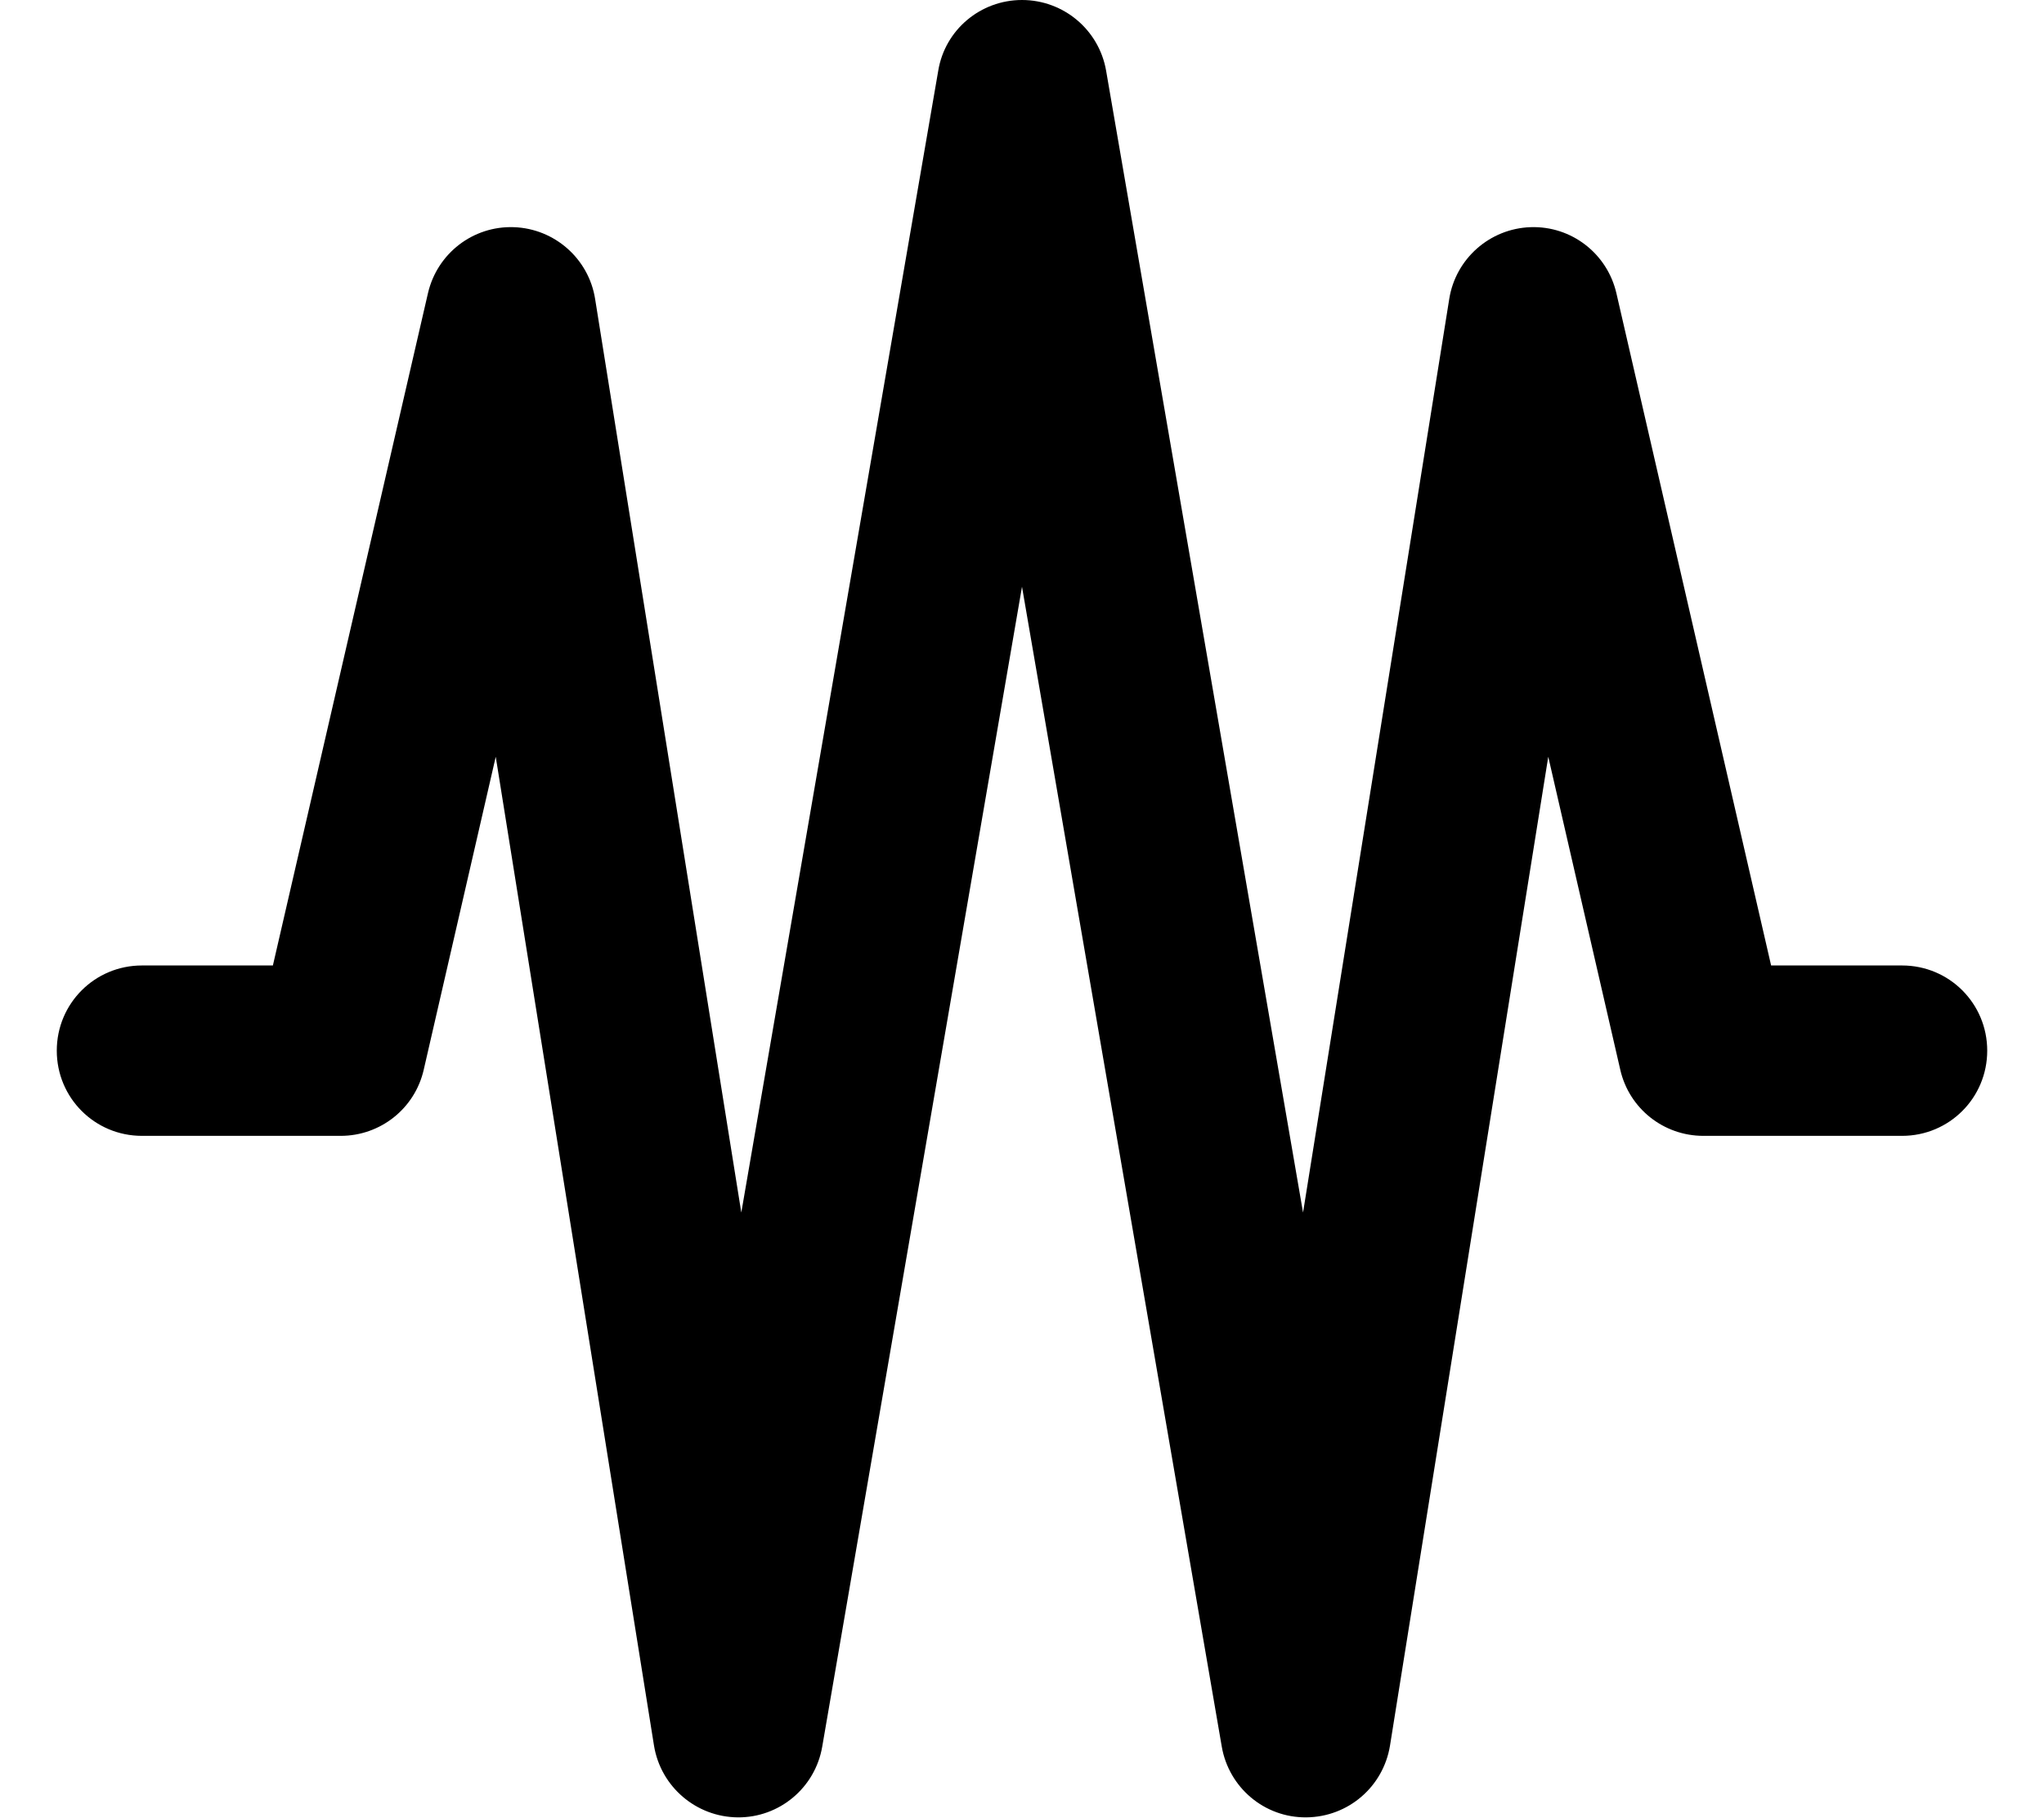
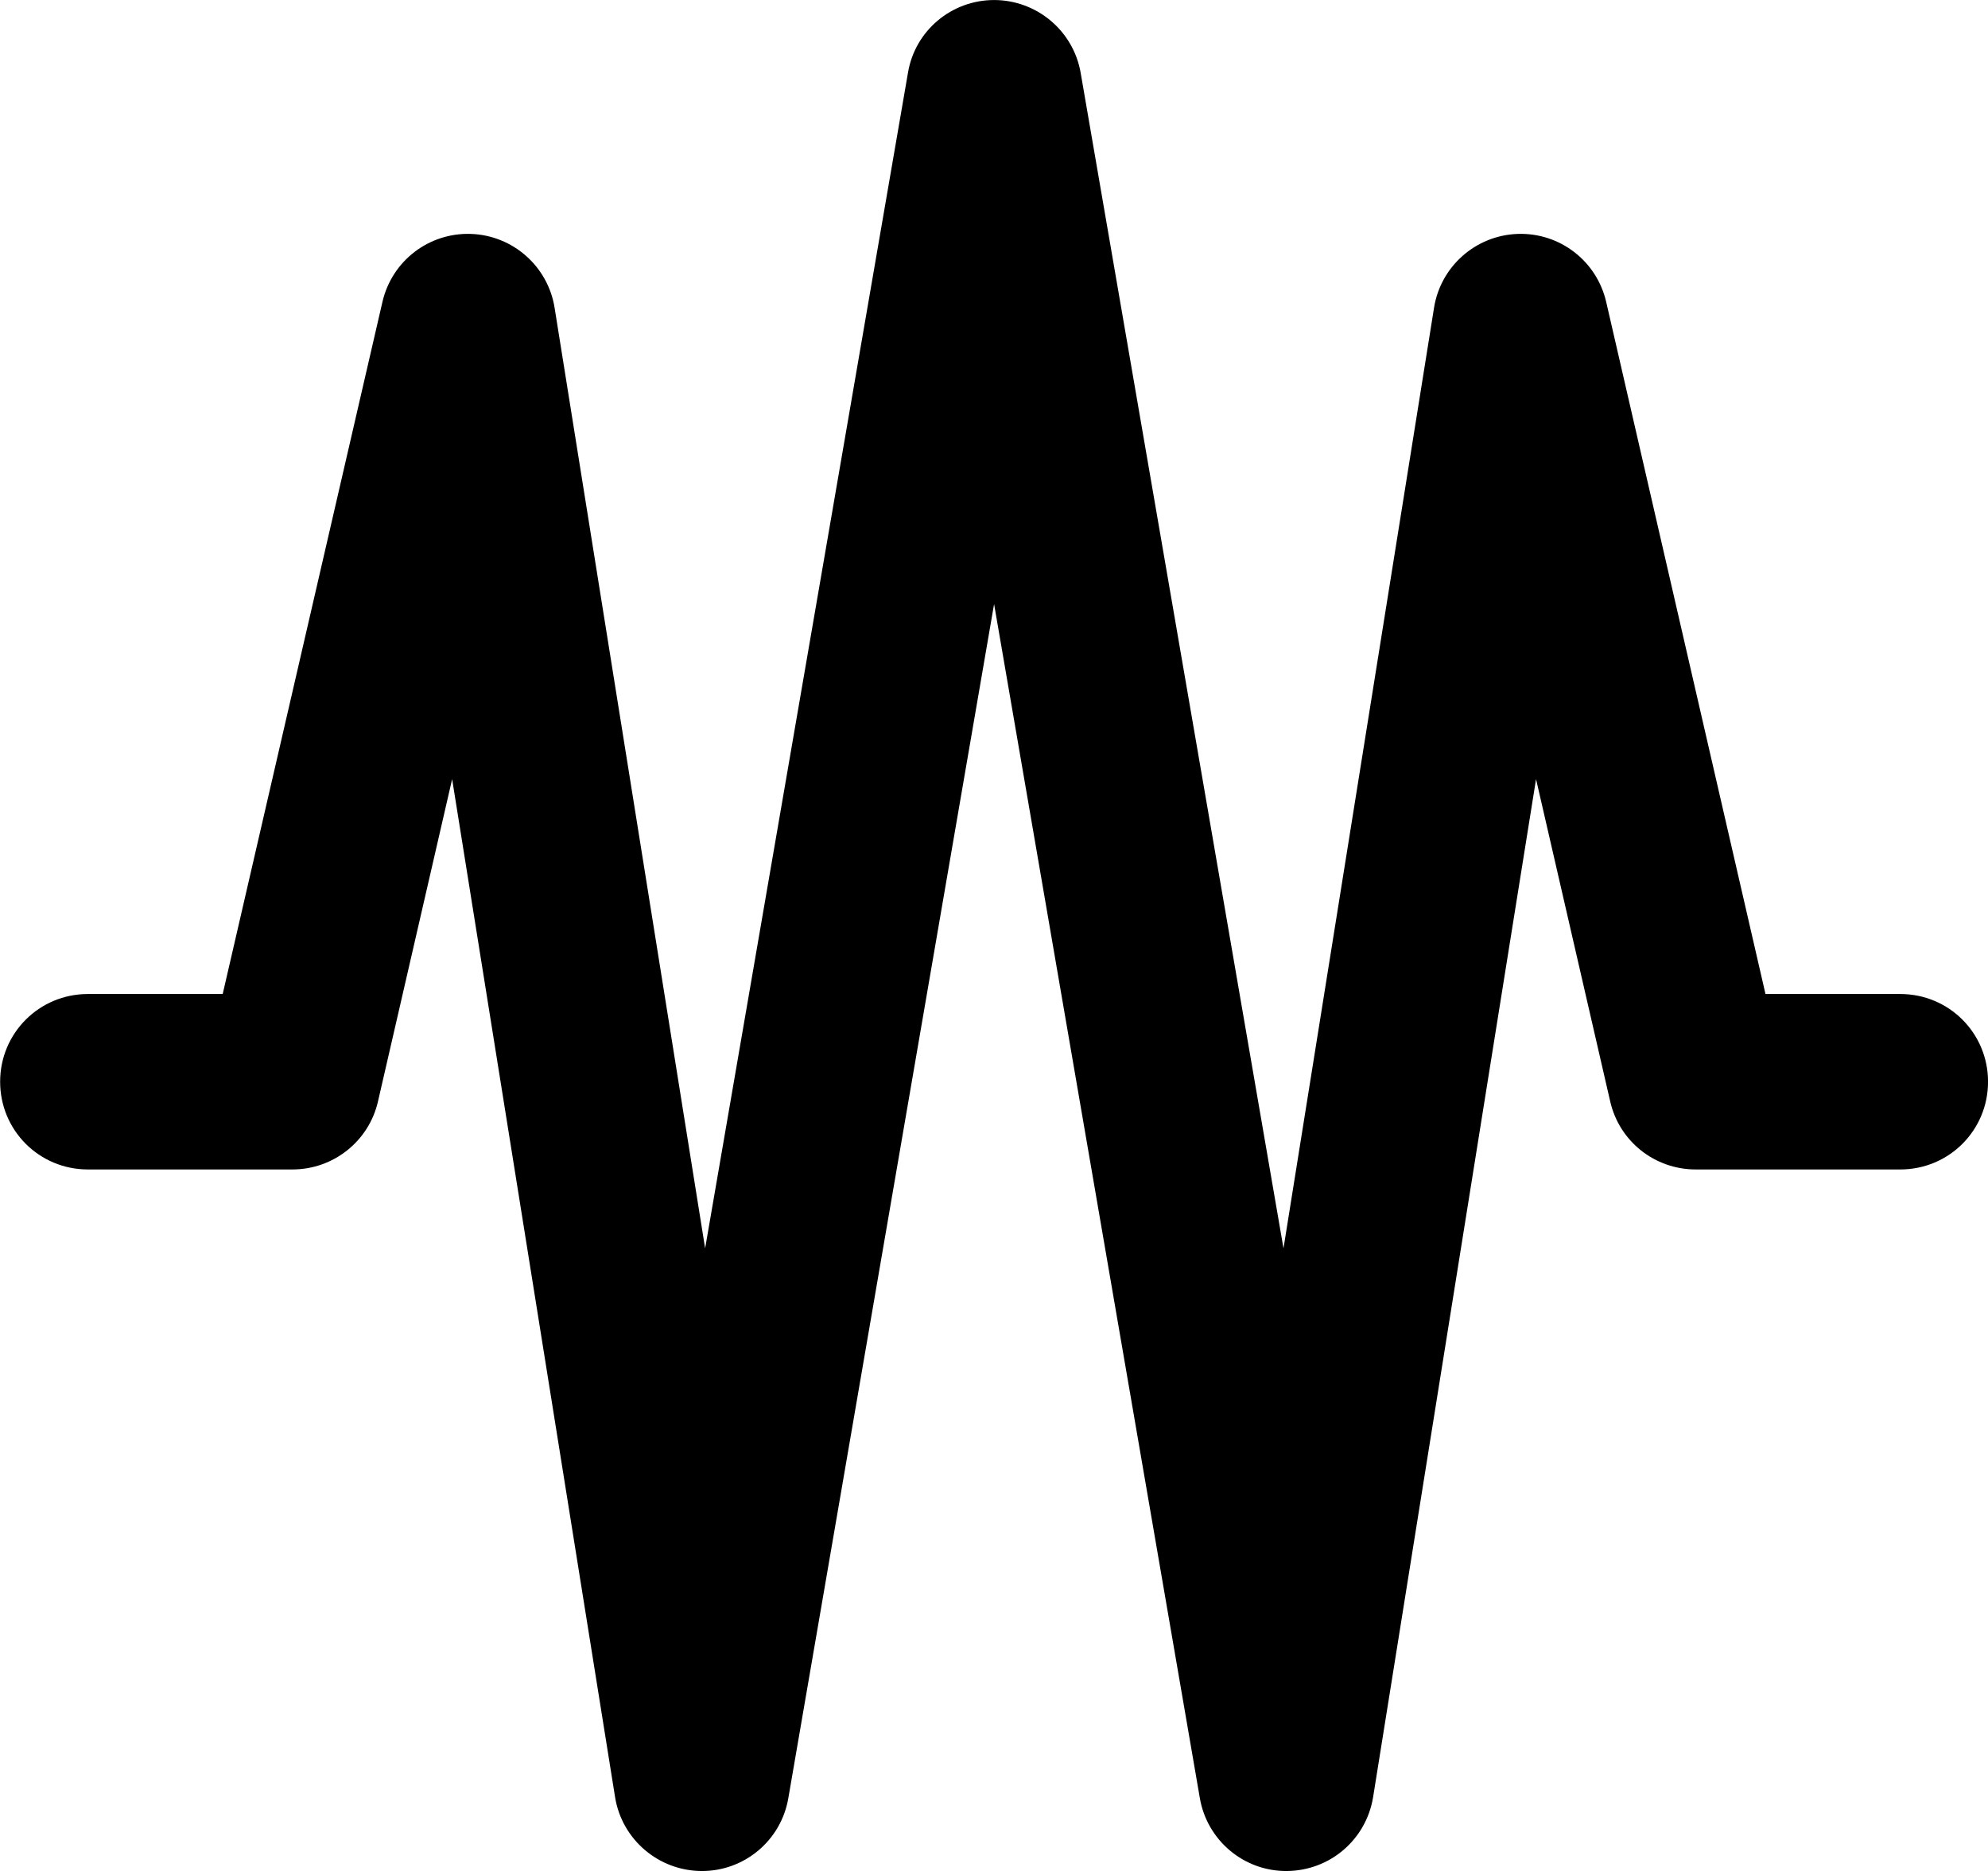
- <svg xmlns="http://www.w3.org/2000/svg" viewBox="0 0 576 512">
-   <path fill="currentColor" d="M288 0c11.7 0 21.7 8.4 23.7 19.9l55.5 321.7 41.2-257.4c1.8-11.3 11.4-19.8 22.9-20.2s21.6 7.4 24.2 18.6L499.1 272 536 272c13.3 0 24 10.7 24 24s-10.7 24-24 24l-56 0c-11.2 0-20.9-7.7-23.4-18.6l-20.3-88.2-44.6 278.6c-1.9 11.6-11.8 20.1-23.6 20.2s-21.8-8.4-23.8-19.9L288 165.3 231.7 492.1c-2 11.6-12.1 20-23.8 19.9s-21.7-8.6-23.6-20.2l-44.6-278.6-20.3 88.2C116.9 312.3 107.2 320 96 320l-56 0c-13.3 0-24-10.7-24-24s10.7-24 24-24l36.9 0 43.7-189.4c2.6-11.2 12.7-19 24.2-18.6s21.1 8.9 22.9 20.2l41.2 257.4 55.5-321.7C266.3 8.4 276.3 0 288 0z" />
+ <svg xmlns="http://www.w3.org/2000/svg" version="1.1" width="22.277" height="20.967" viewBox="0,0,22.277,20.967">
+   <g transform="translate(-228.8615,-169.5167)">
+     <g fill="#000000" stroke="none" stroke-miterlimit="10">
+       <path d="M240,169.517c0.479,0 0.889,0.344 0.971,0.815l2.273,13.174l1.687,-10.541c0.074,-0.463 0.467,-0.811 0.938,-0.827c0.471,-0.016 0.885,0.303 0.991,0.762l1.785,7.756h1.511c0.545,0 0.983,0.438 0.983,0.983c0,0.545 -0.438,0.983 -0.983,0.983h-2.293c-0.459,0 -0.856,-0.315 -0.958,-0.762l-0.831,-3.612l-1.826,11.409c-0.078,0.475 -0.483,0.823 -0.966,0.827c-0.483,0.004 -0.893,-0.344 -0.975,-0.815l-2.306,-13.383l-2.306,13.383c-0.082,0.475 -0.495,0.819 -0.975,0.815c-0.479,-0.004 -0.889,-0.352 -0.966,-0.827l-1.826,-11.409l-0.831,3.612c-0.102,0.446 -0.5,0.762 -0.958,0.762h-2.293c-0.545,0 -0.983,-0.438 -0.983,-0.983c0,-0.545 0.438,-0.983 0.983,-0.983h1.511l1.79,-7.756c0.106,-0.459 0.52,-0.778 0.991,-0.762c0.471,0.016 0.864,0.364 0.938,0.827l1.687,10.541l2.273,-13.174c0.078,-0.471 0.487,-0.815 0.966,-0.815z" />
+     </g>
+   </g>
</svg>
